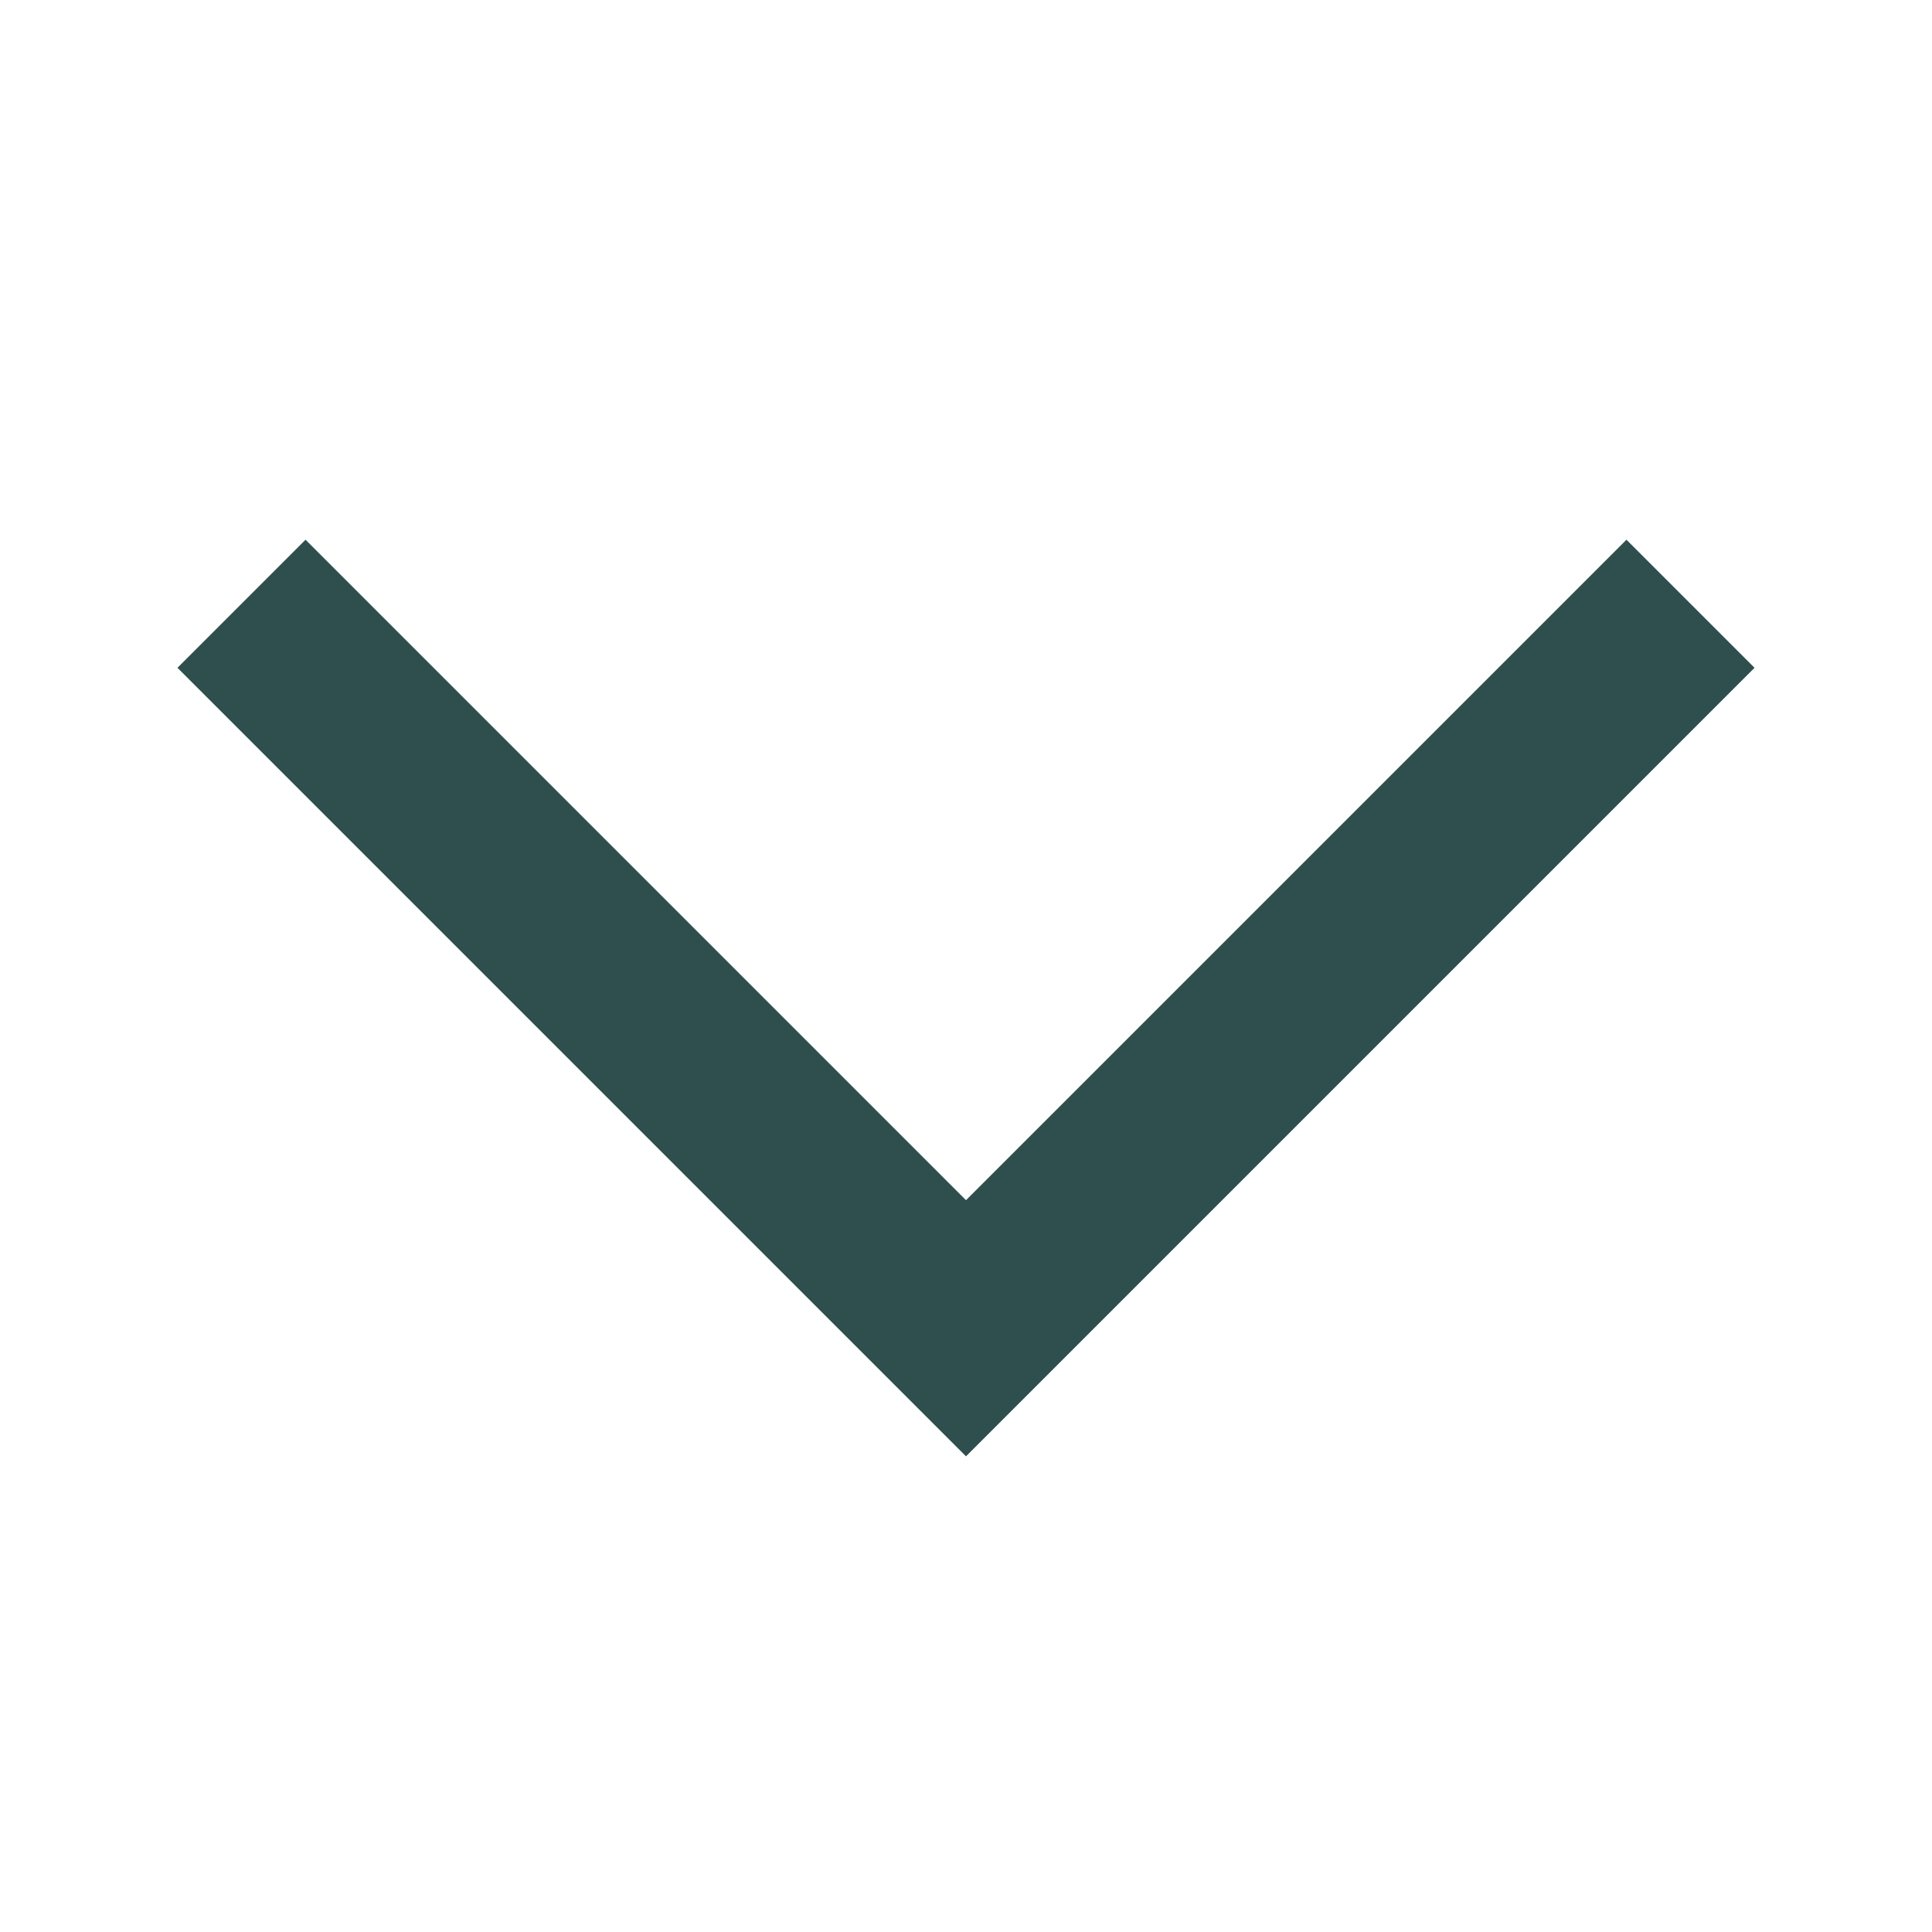
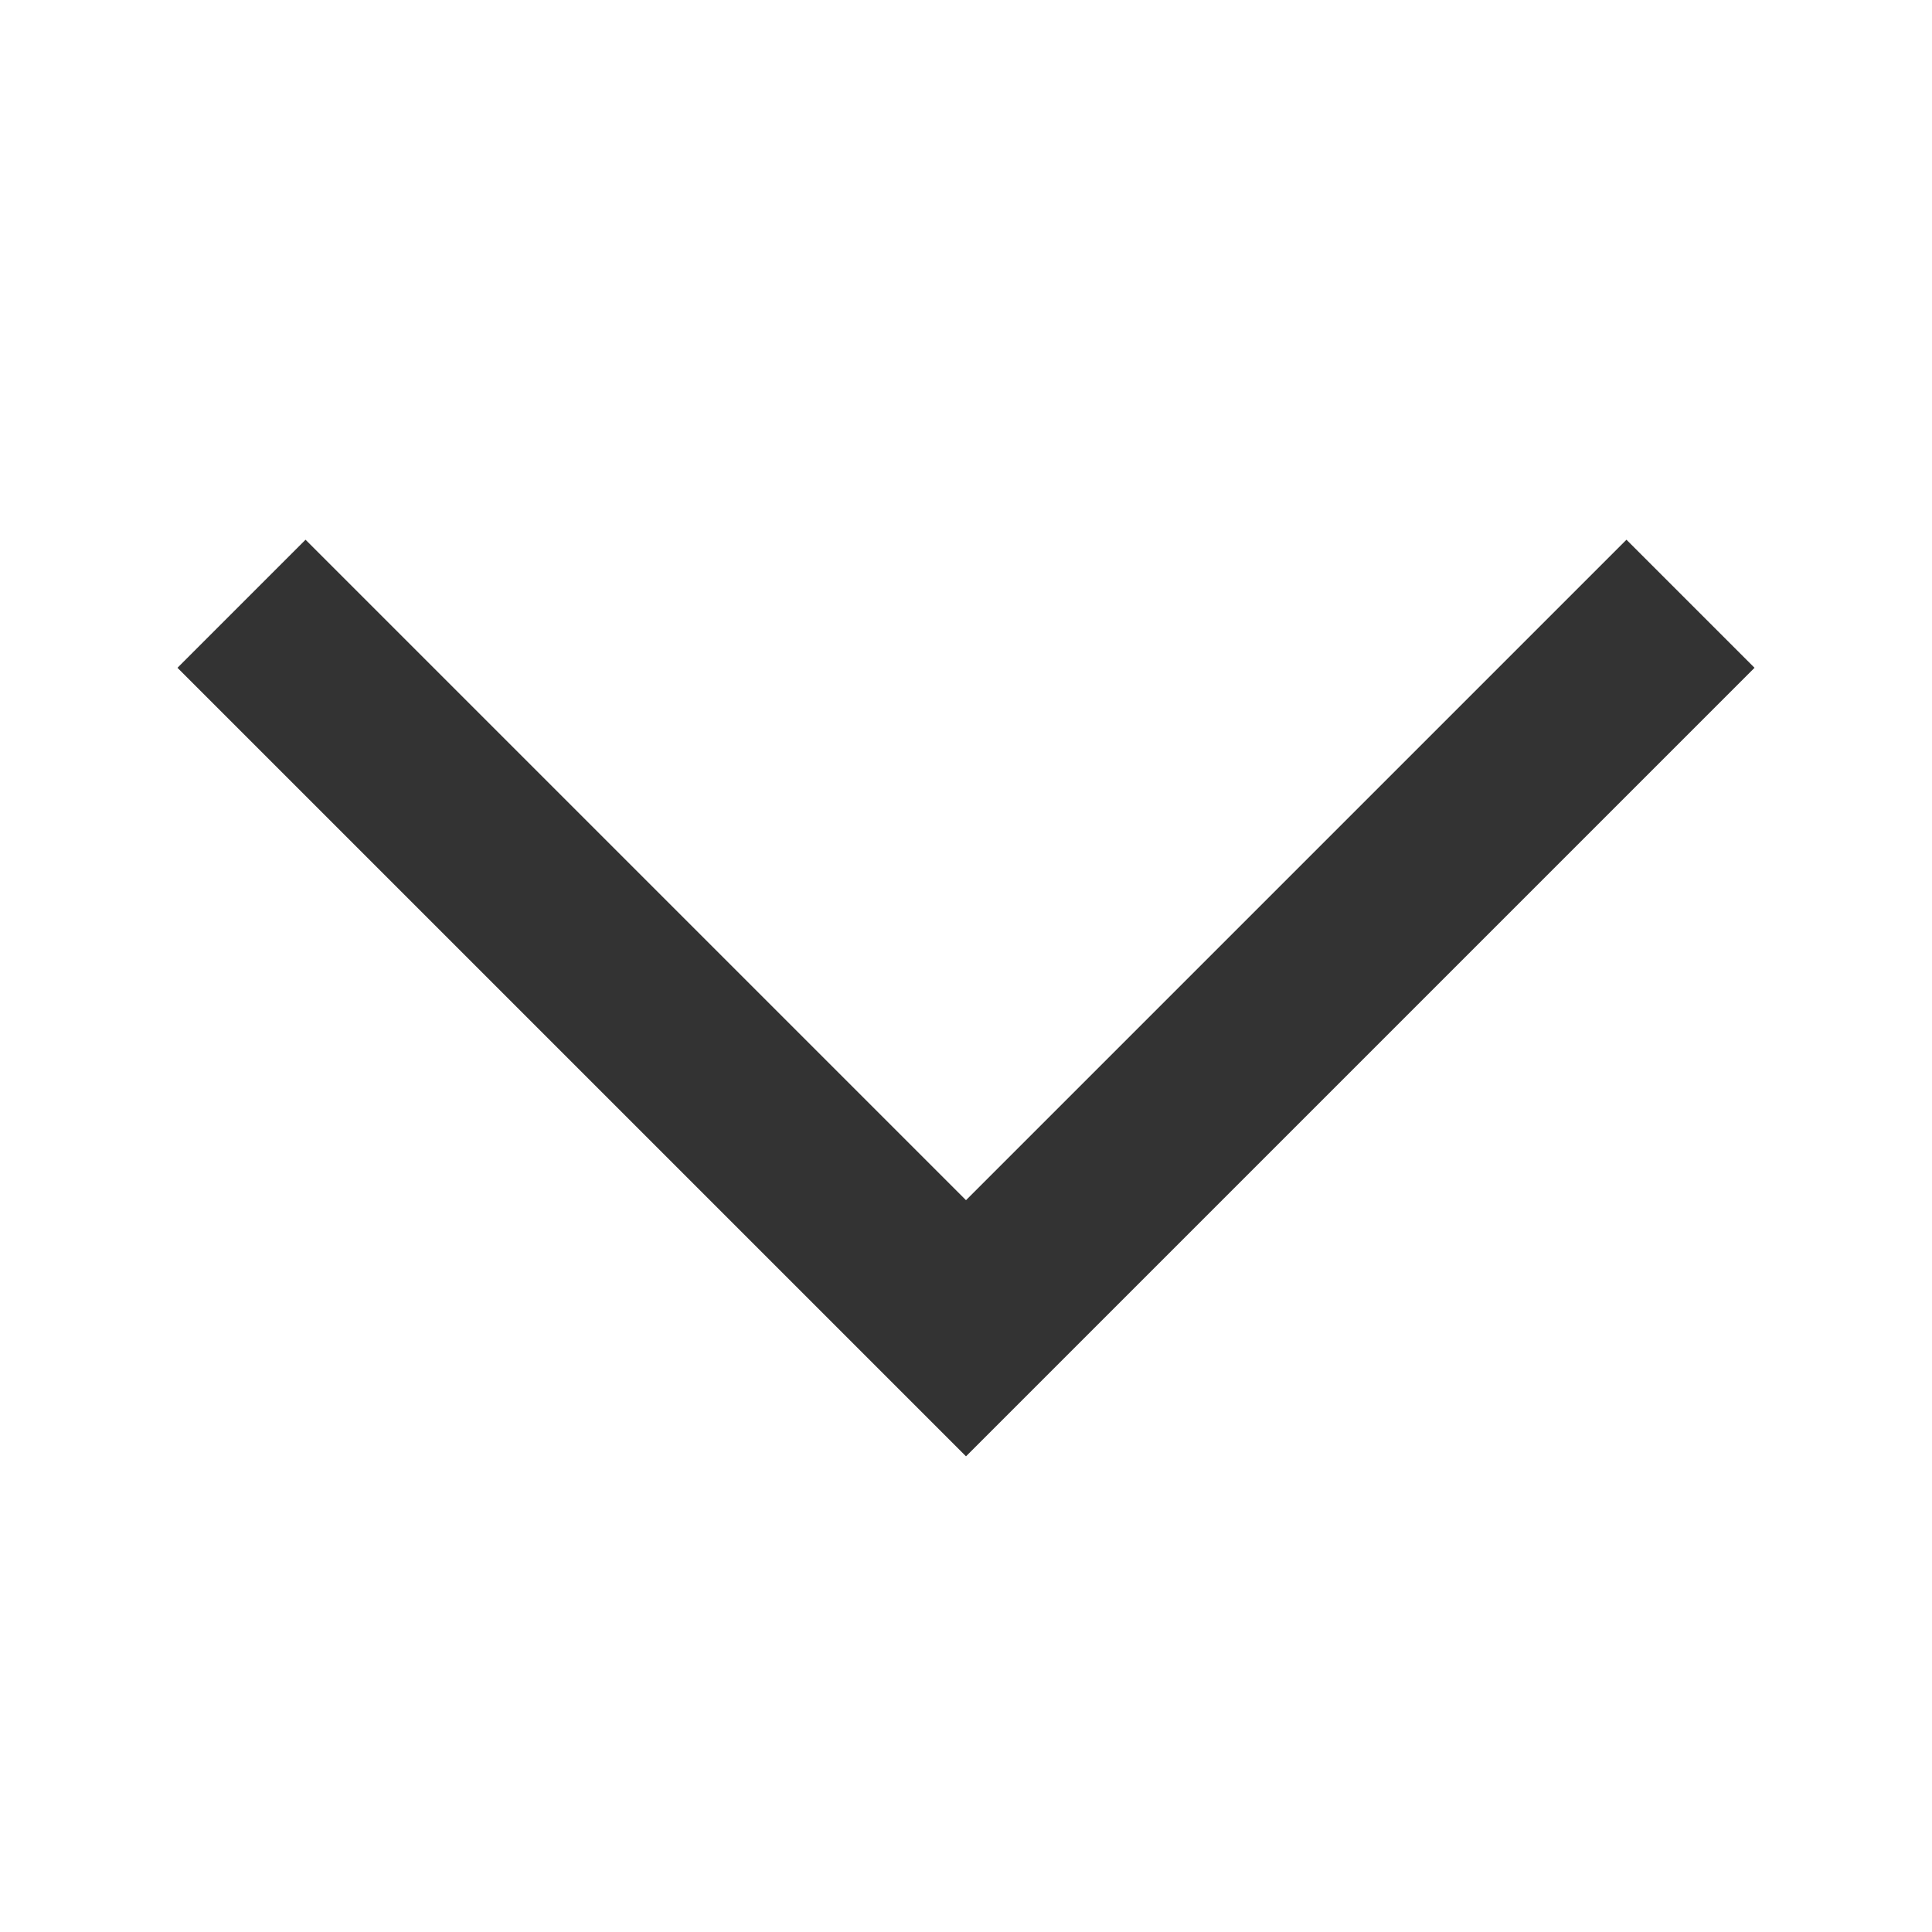
<svg xmlns="http://www.w3.org/2000/svg" viewBox="0 0 64 64">
  <style>
		polyline {
			fill: none;
			stroke-width: 6px;
- 			stroke: darkslategray;
+ 			stroke: #333;
		}
	</style>
  <polyline points="8,20 32,44 56,20" />
</svg>
